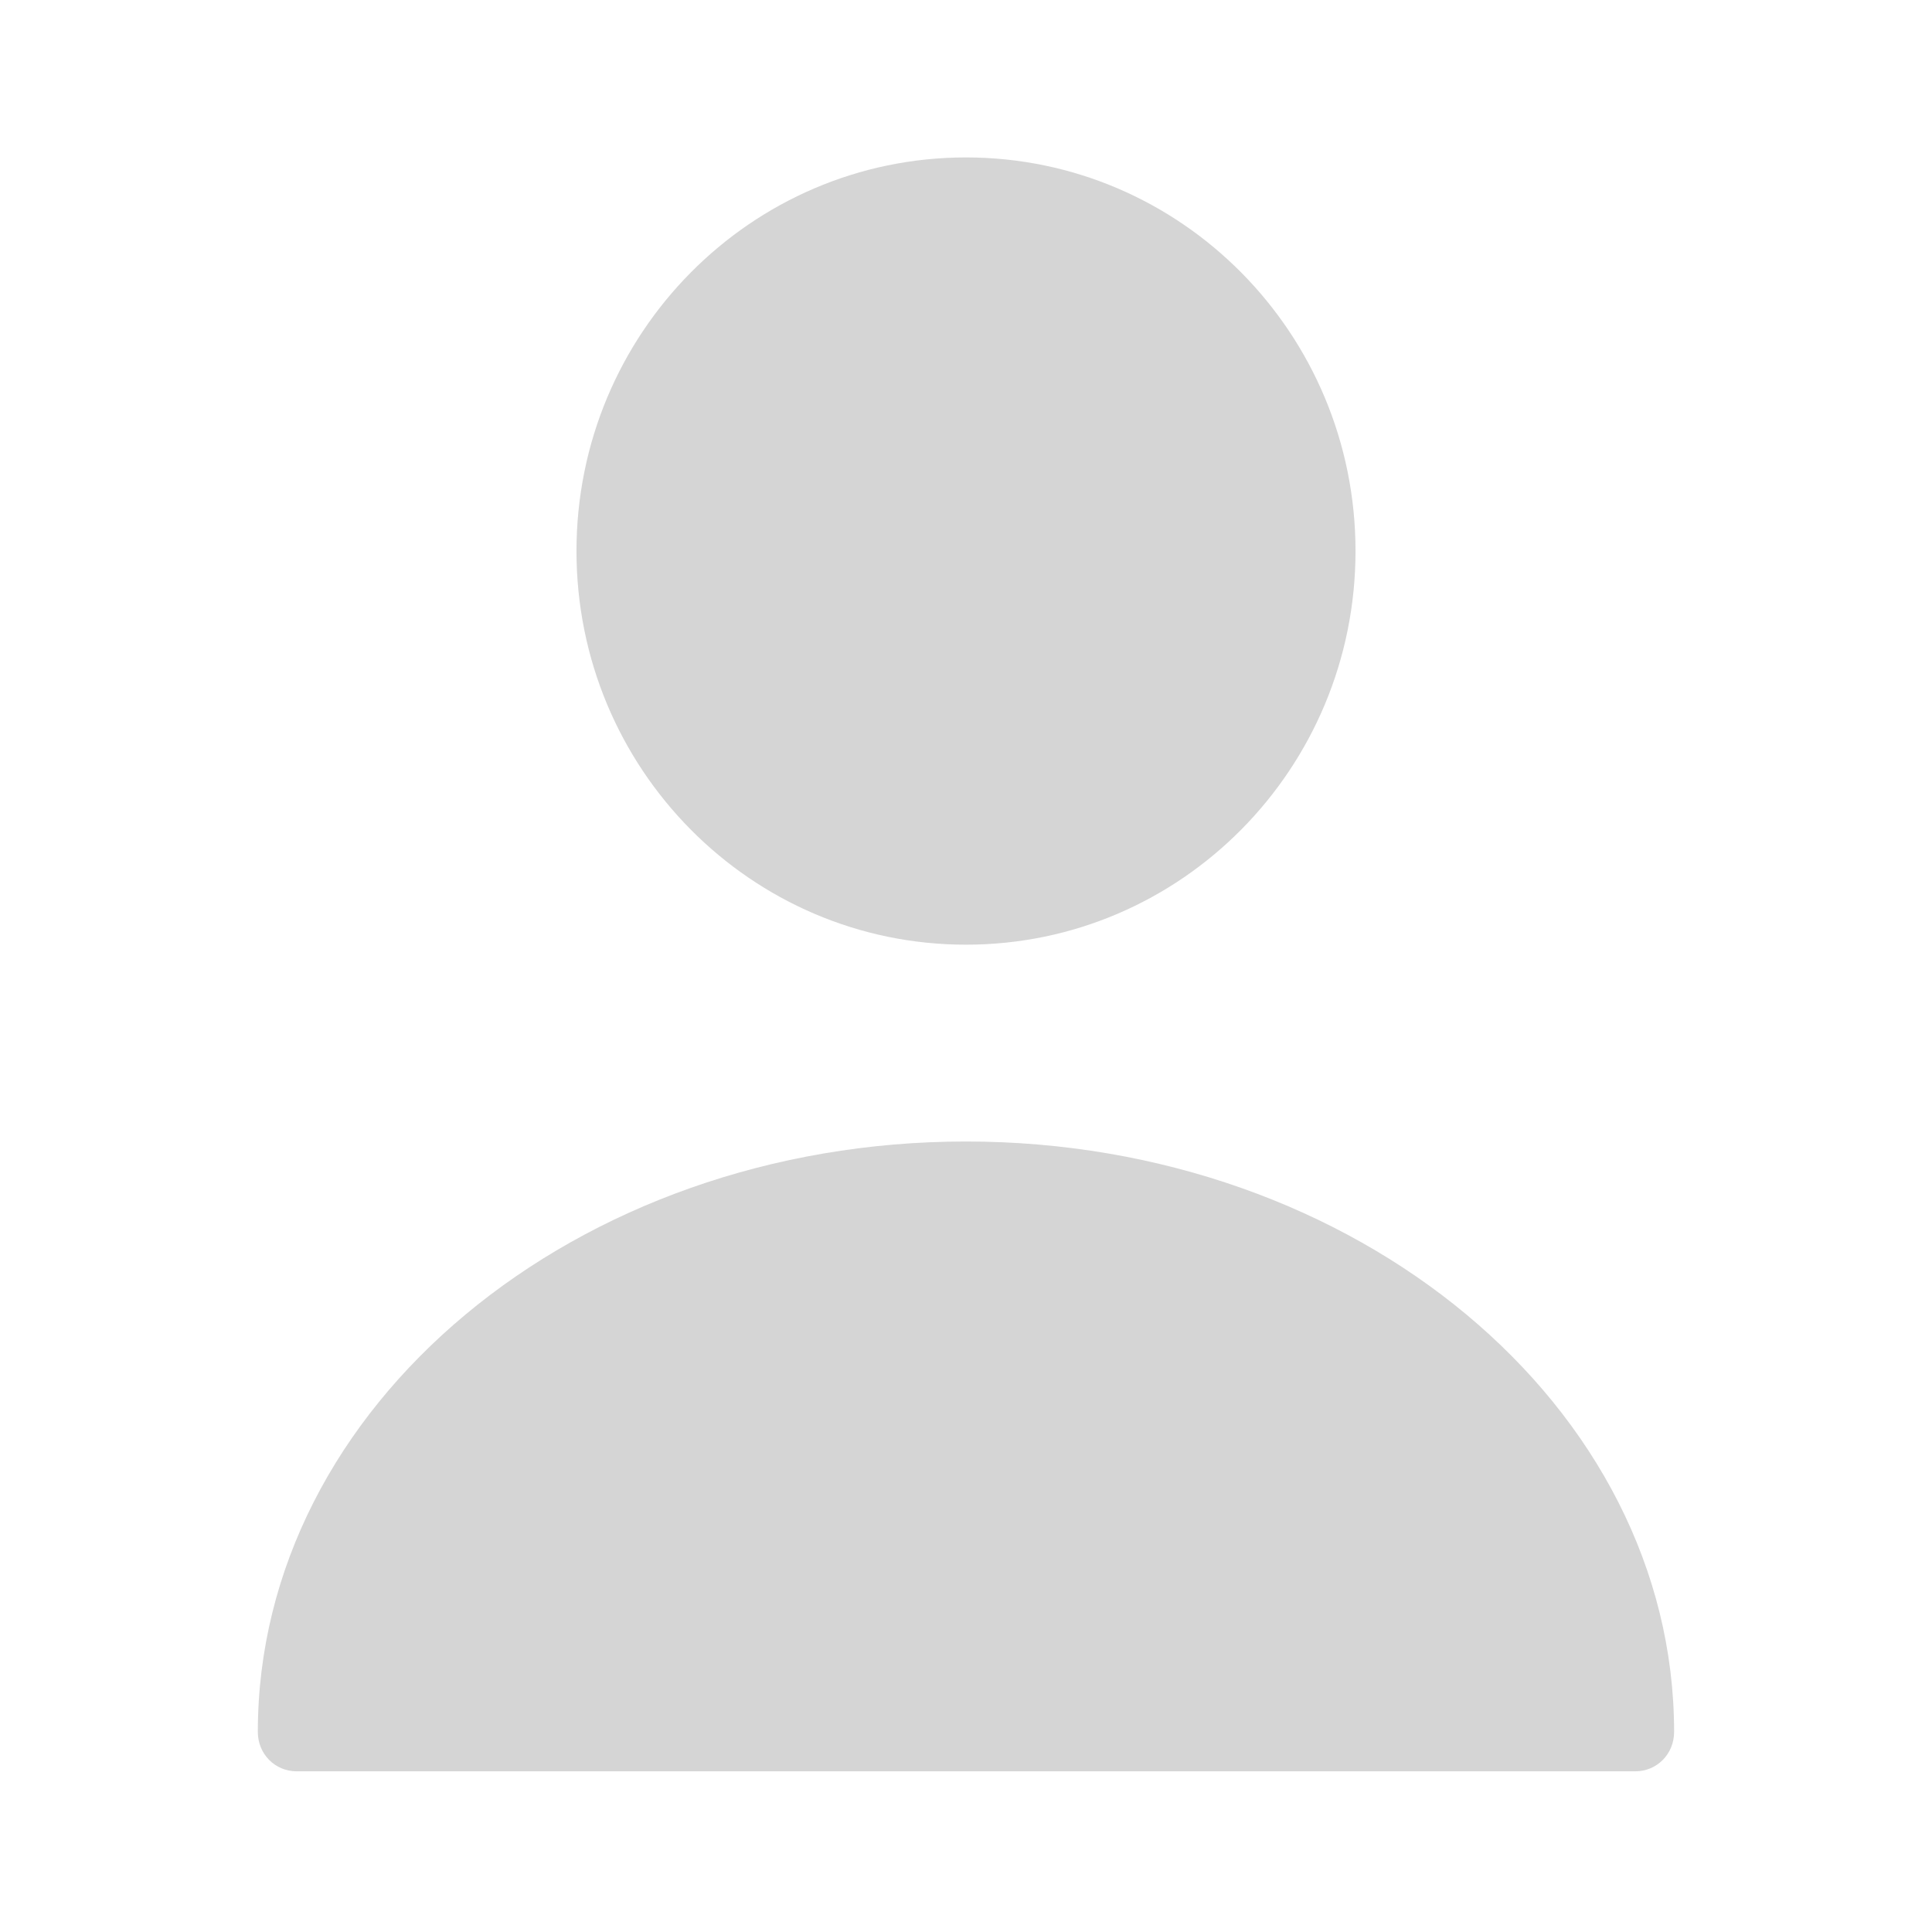
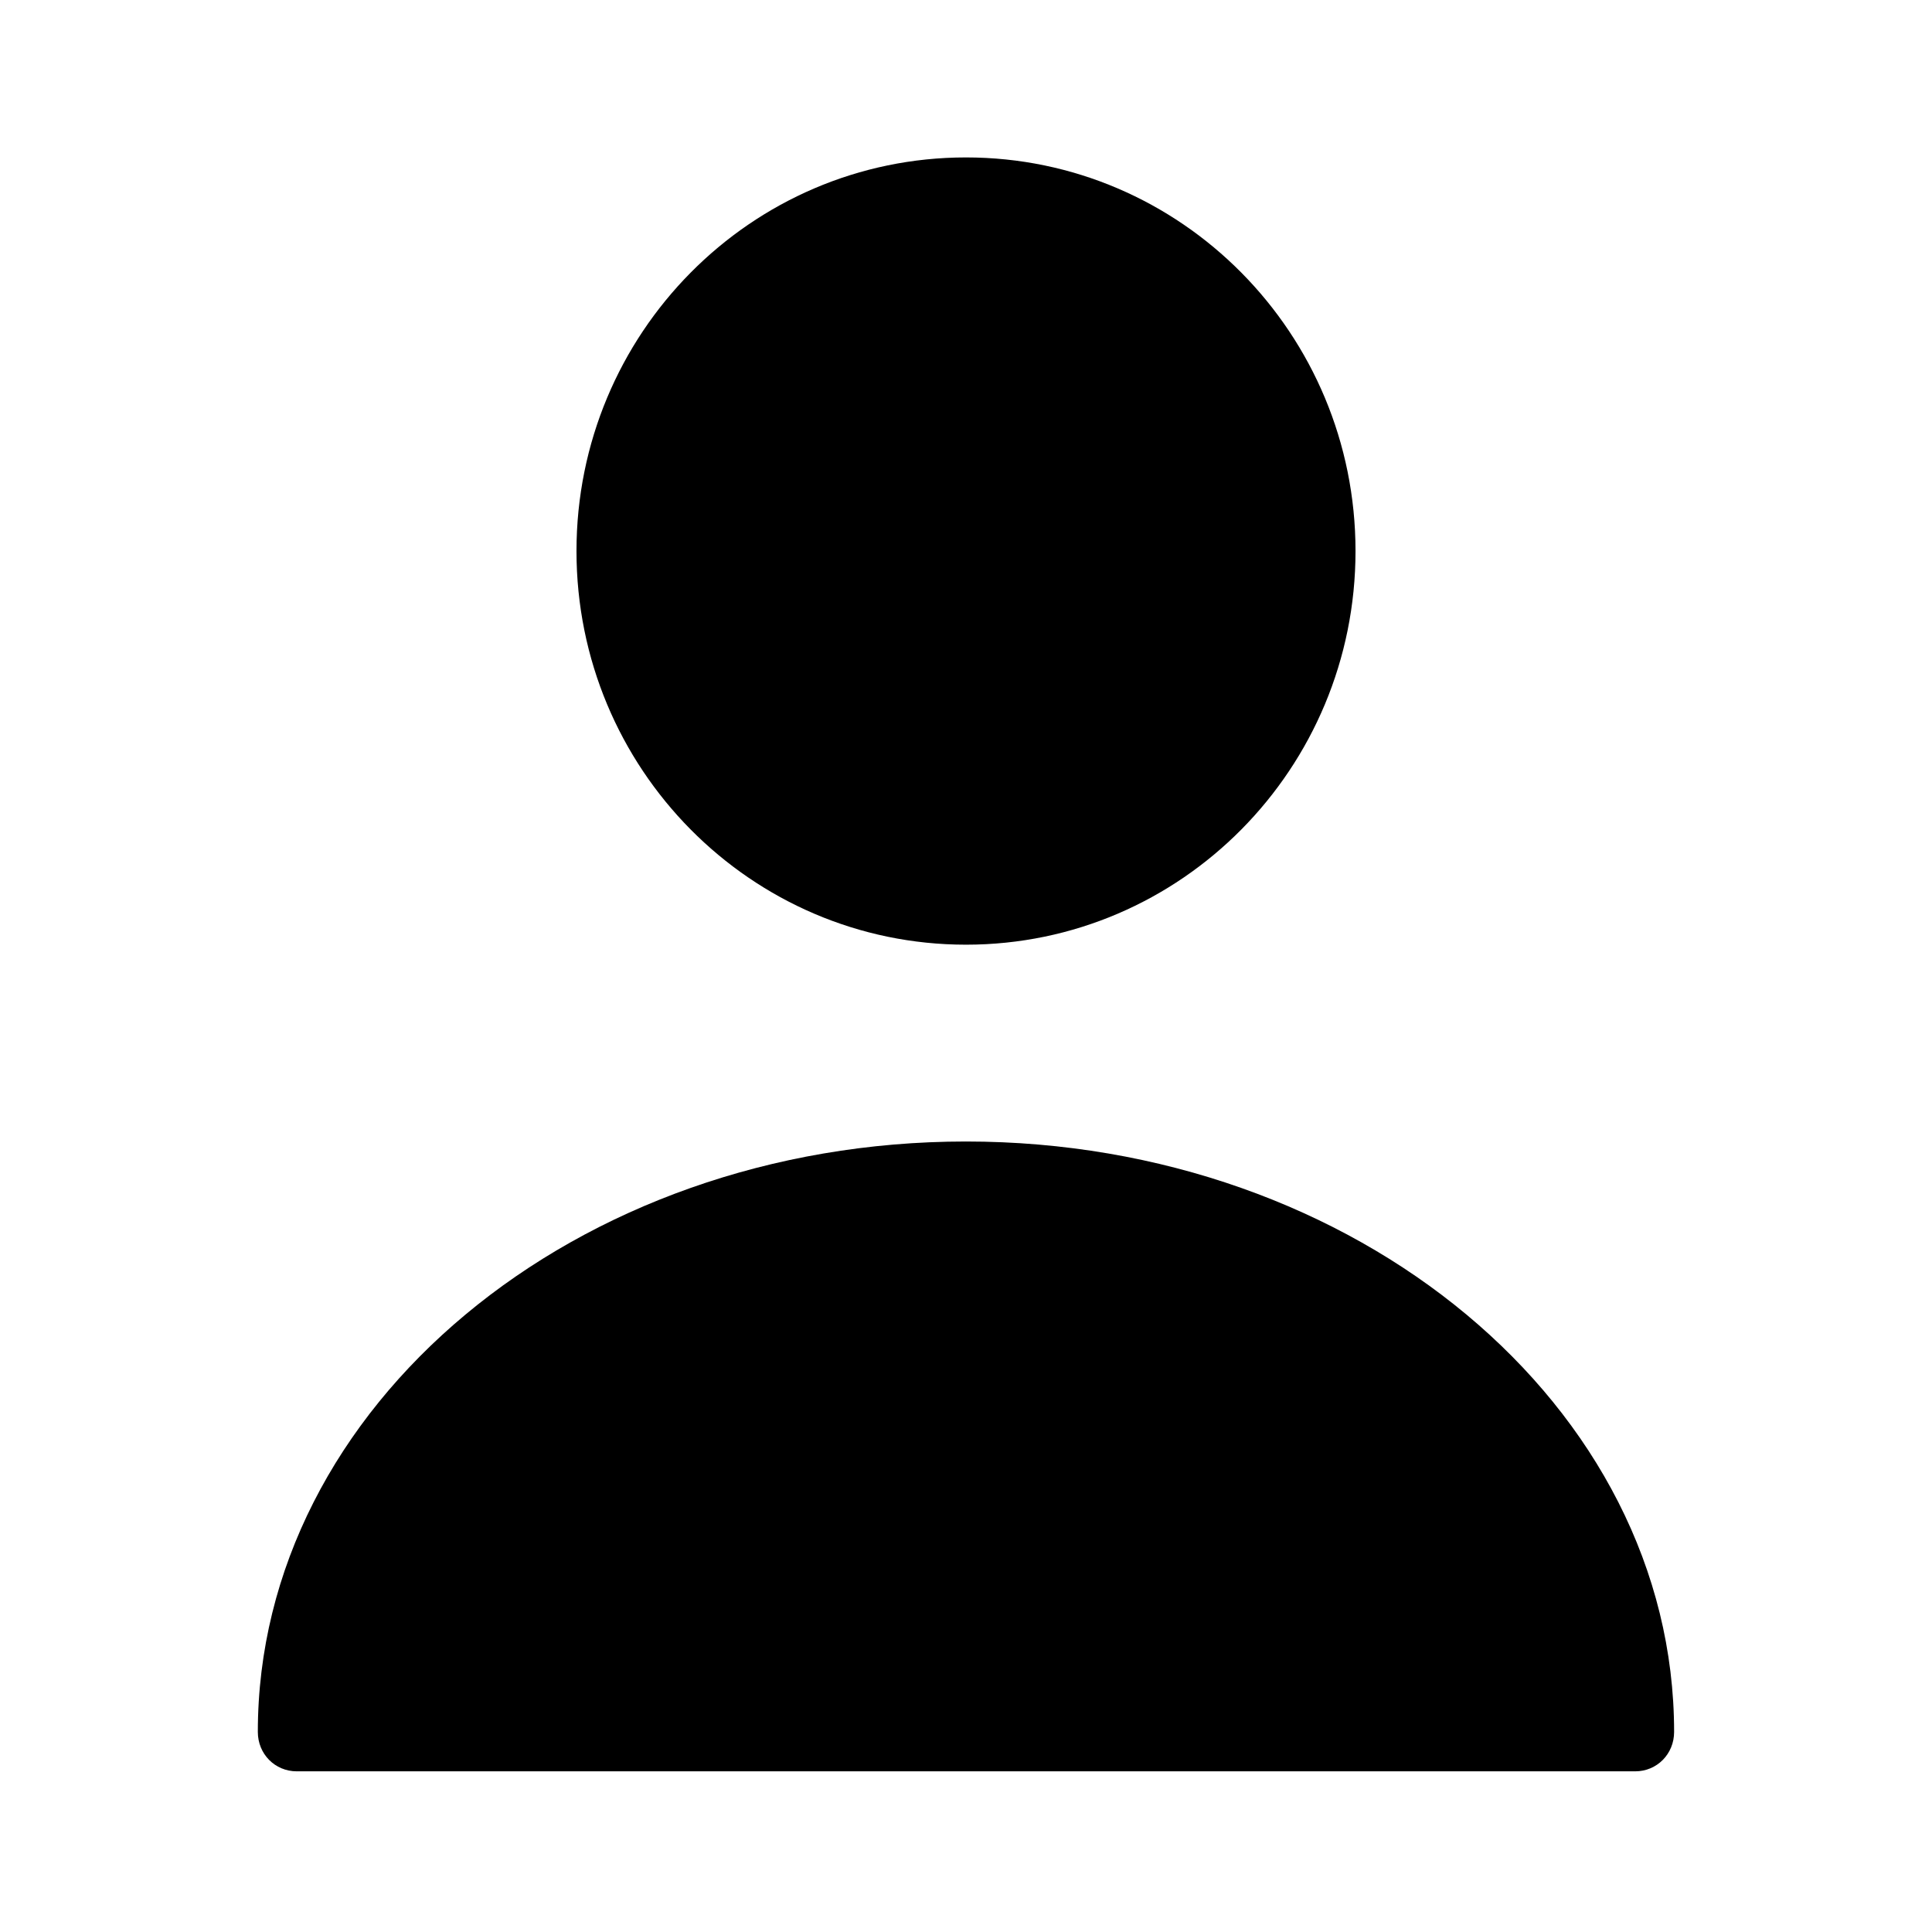
<svg xmlns="http://www.w3.org/2000/svg" width="31" height="31" viewBox="0 0 31 31" fill="none">
-   <path d="M15.5 15.158C18.952 15.158 21.75 12.331 21.75 8.842C21.75 5.354 18.952 2.526 15.5 2.526C12.048 2.526 9.25 5.354 9.25 8.842C9.25 12.331 12.048 15.158 15.5 15.158Z" fill="#D5D5D5" />
-   <path d="M15.499 18.316C9.237 18.316 4.137 22.561 4.137 27.79C4.137 28.144 4.412 28.422 4.762 28.422H26.237C26.587 28.422 26.862 28.144 26.862 27.79C26.862 22.561 21.762 18.316 15.499 18.316Z" fill="#D5D5D5" />
+   <path d="M15.5 15.158C18.952 15.158 21.75 12.331 21.75 8.842C21.75 5.354 18.952 2.526 15.5 2.526C12.048 2.526 9.25 5.354 9.25 8.842C9.25 12.331 12.048 15.158 15.5 15.158Z" fill="currentColor" />
+   <path d="M15.499 18.316C9.237 18.316 4.137 22.561 4.137 27.79C4.137 28.144 4.412 28.422 4.762 28.422H26.237C26.587 28.422 26.862 28.144 26.862 27.79C26.862 22.561 21.762 18.316 15.499 18.316Z" fill="currentColor" />
</svg>
